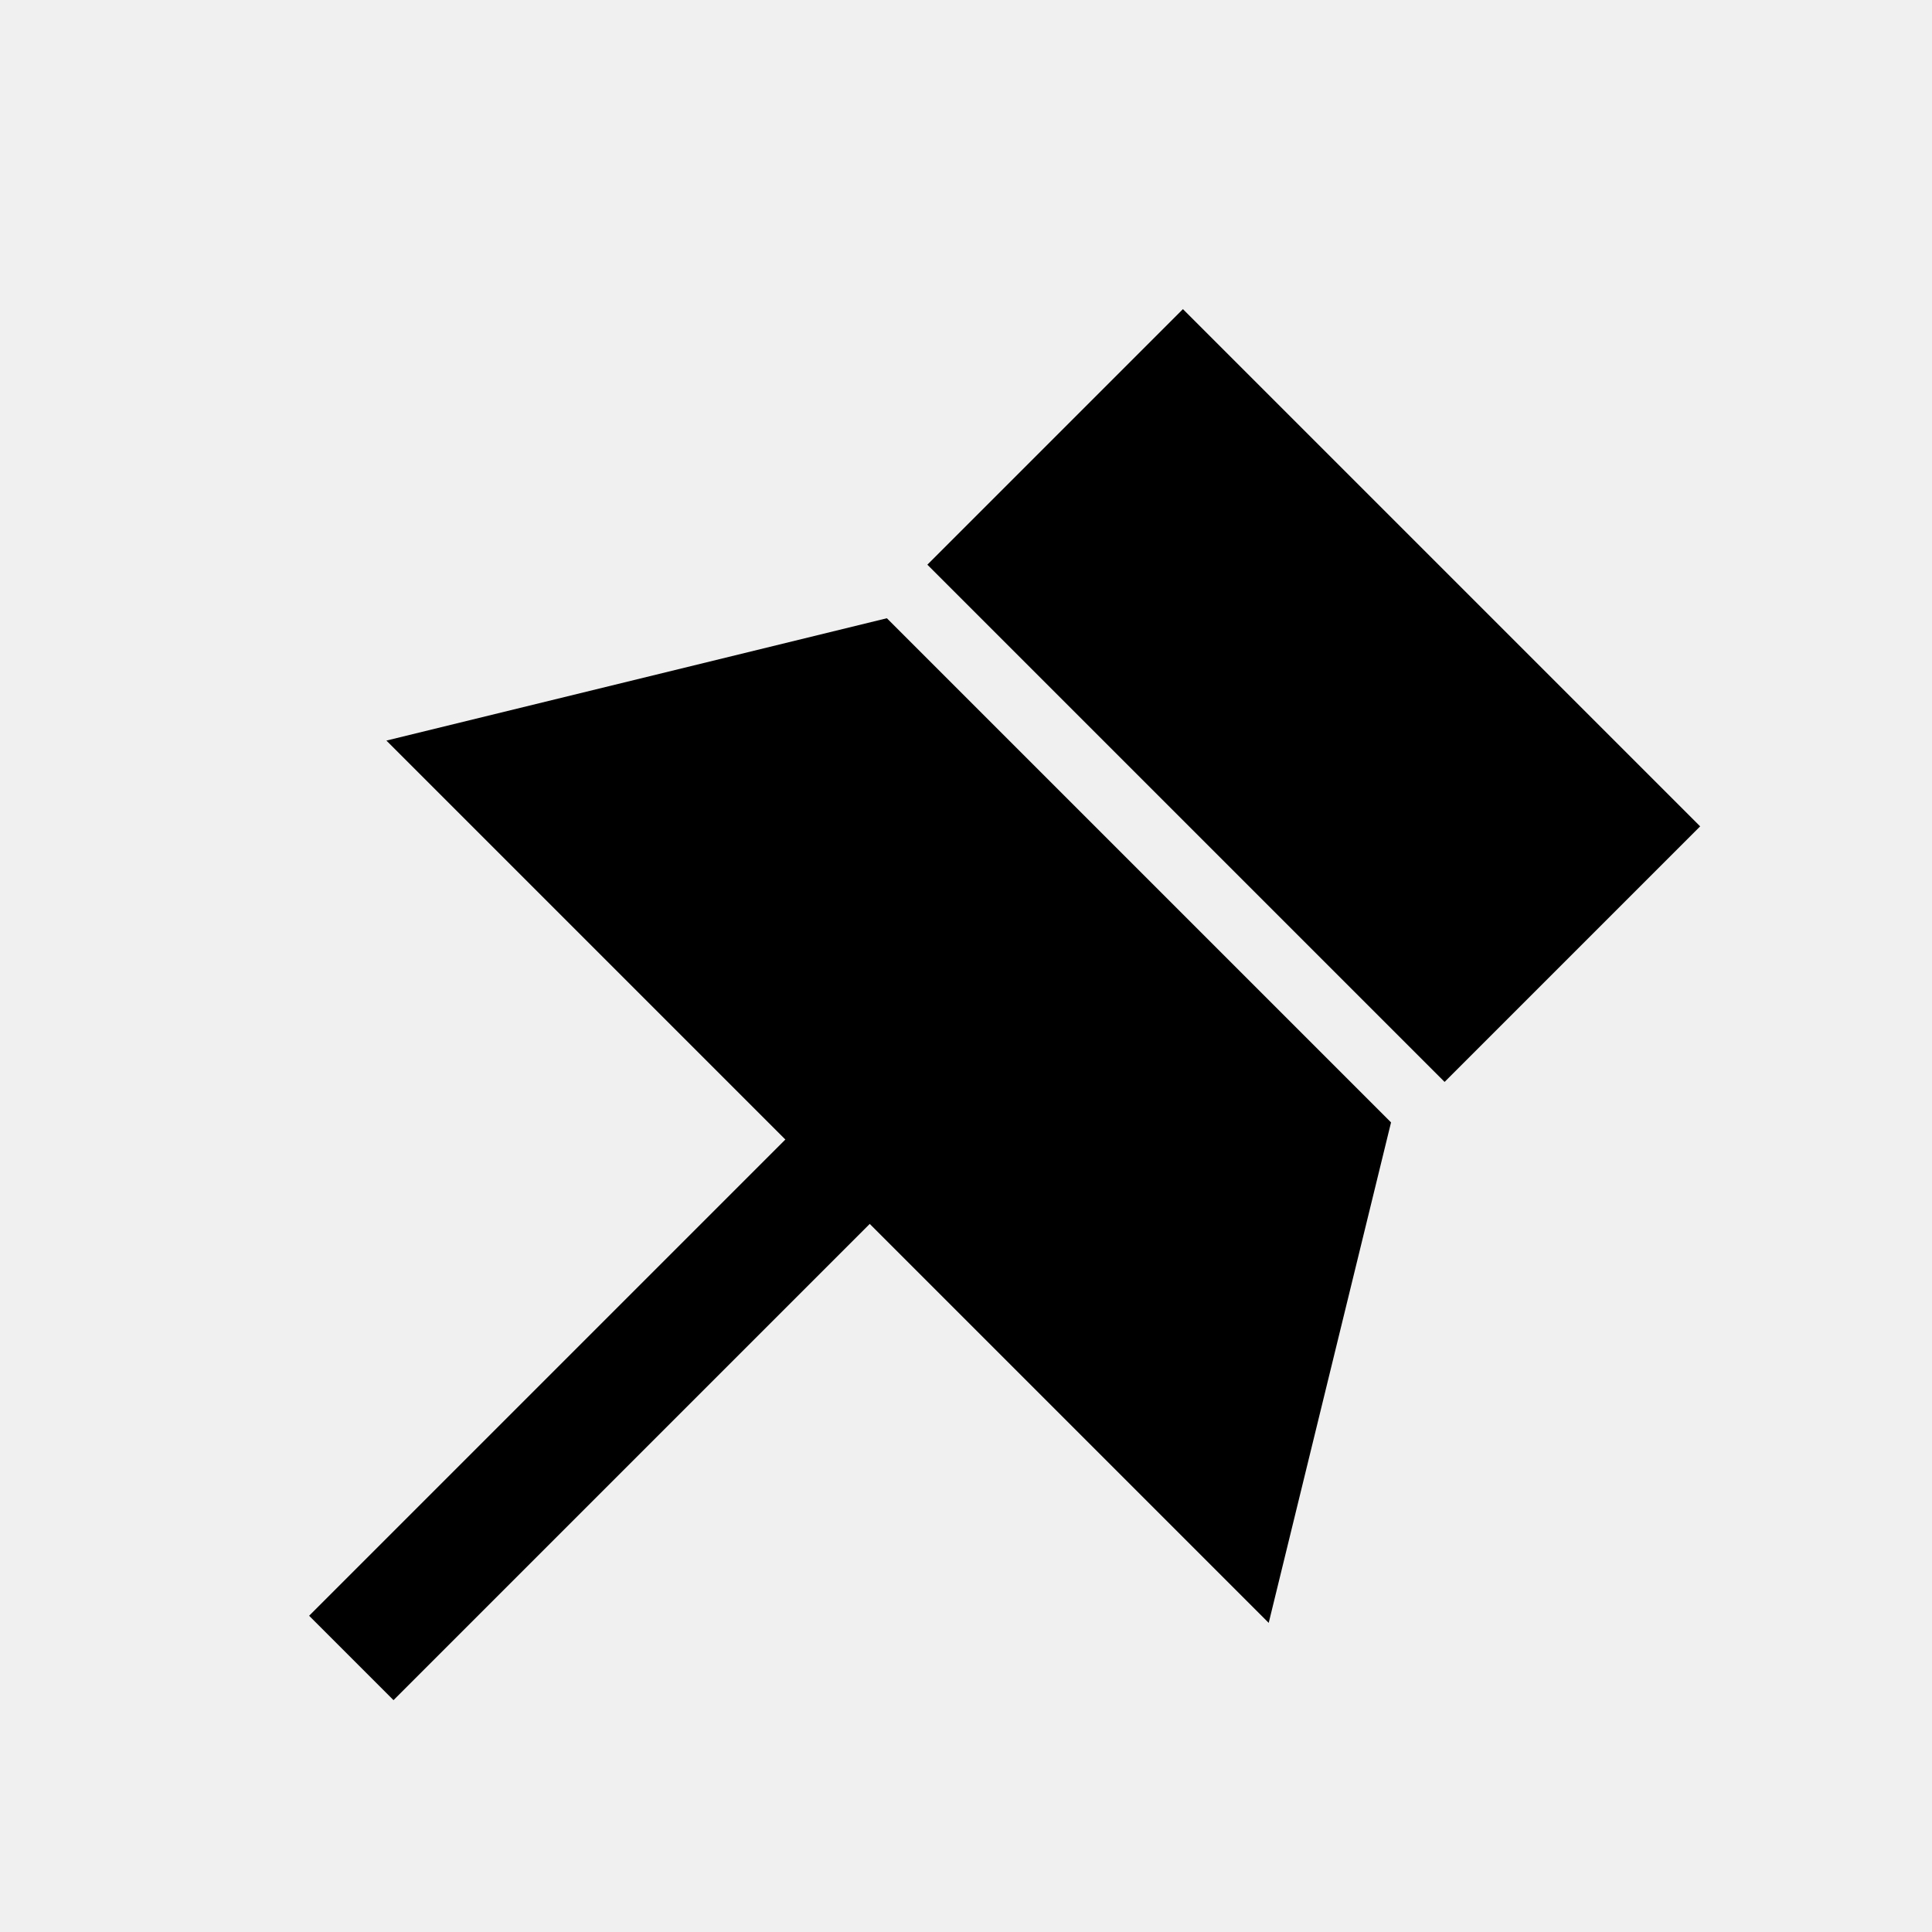
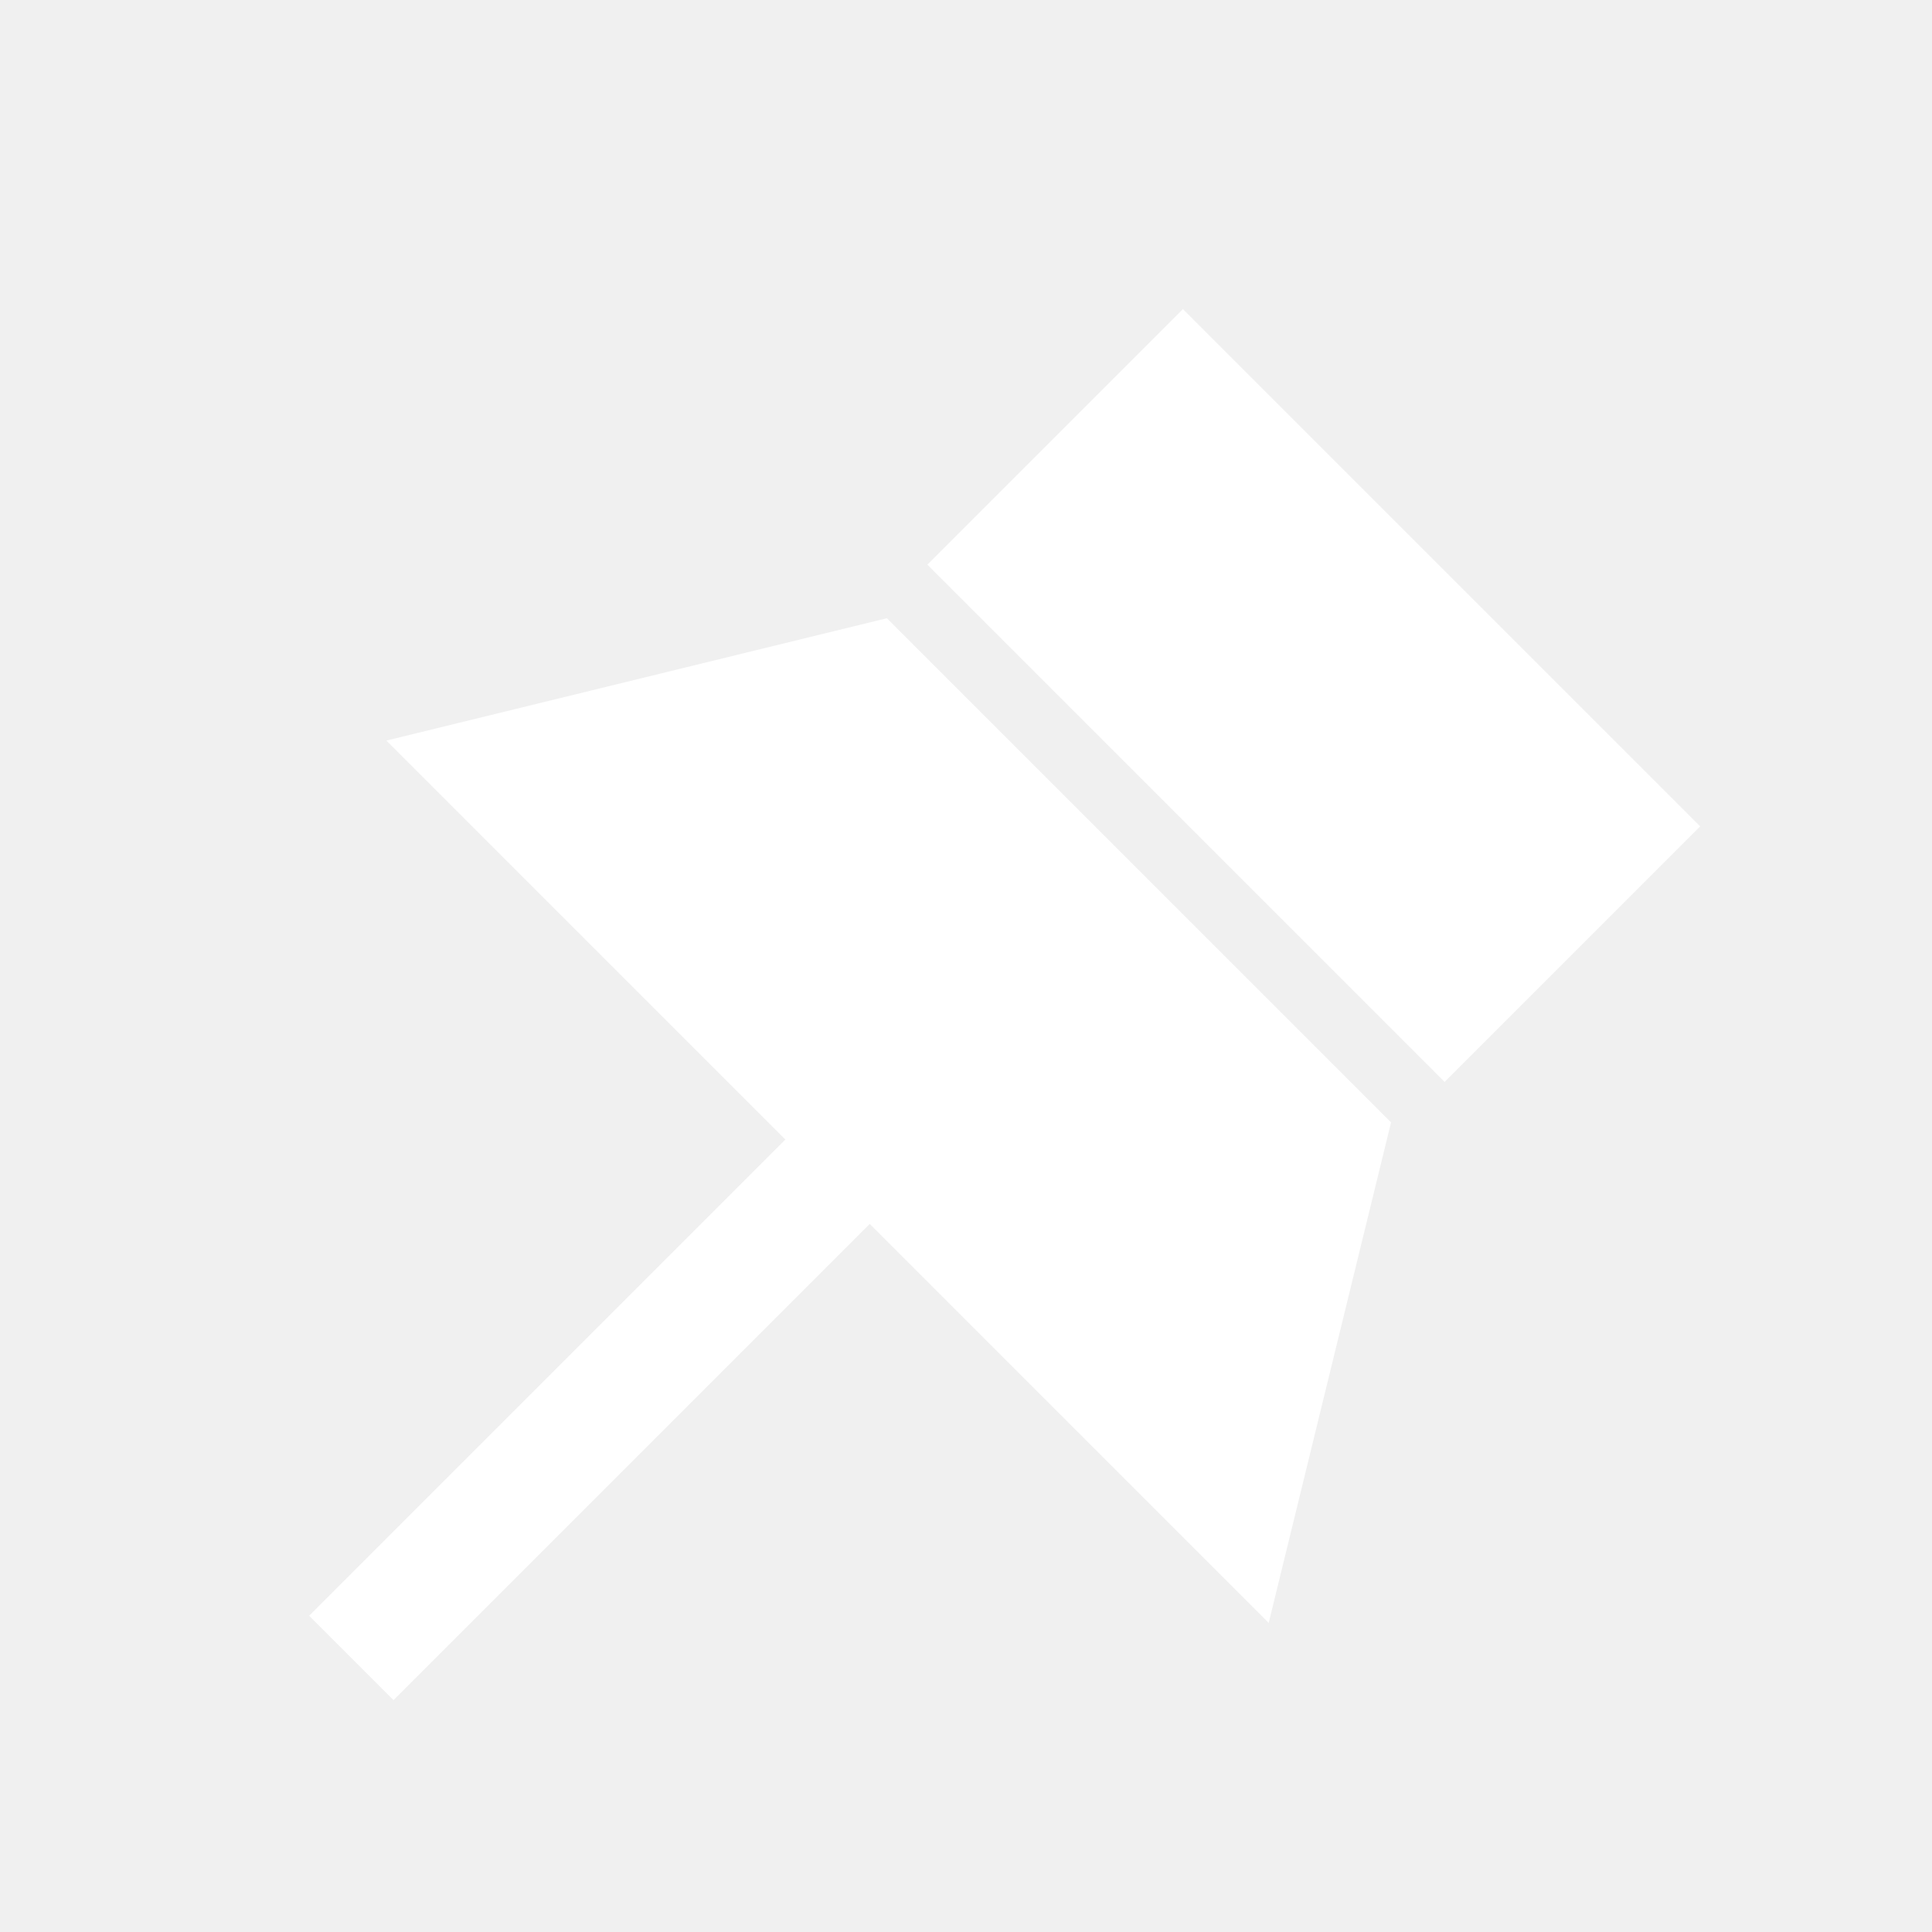
<svg xmlns="http://www.w3.org/2000/svg" width="25px" height="25px" viewBox="0 0 25 25" version="1.1">
  <g id="pin" stroke="none" stroke-width="1" fill="none" fill-rule="evenodd">
-     <polygon id="Fill-564" fill="#000000" points="15.307 4 22 10.693 18.693 14 12 7.307" />
-     <polygon id="Fill-565" fill="#000000" points="11.476 8 18 14.524 16.417 21 5 9.583" />
-     <polygon id="Fill-566" fill="#000000" points="10.908 14 12 15.092 5.092 22 4 20.908" />
+     <polygon id="Fill-564" fill="#FFFFFF" points="15.307 4 22 10.693 18.693 14 12 7.307" />
+     <polygon id="Fill-565" fill="#FFFFFF" points="11.476 8 18 14.524 16.417 21 5 9.583" />
+     <polygon id="Fill-566" fill="#FFFFFF" points="10.908 14 12 15.092 5.092 22 4 20.908" />
  </g>
</svg>
